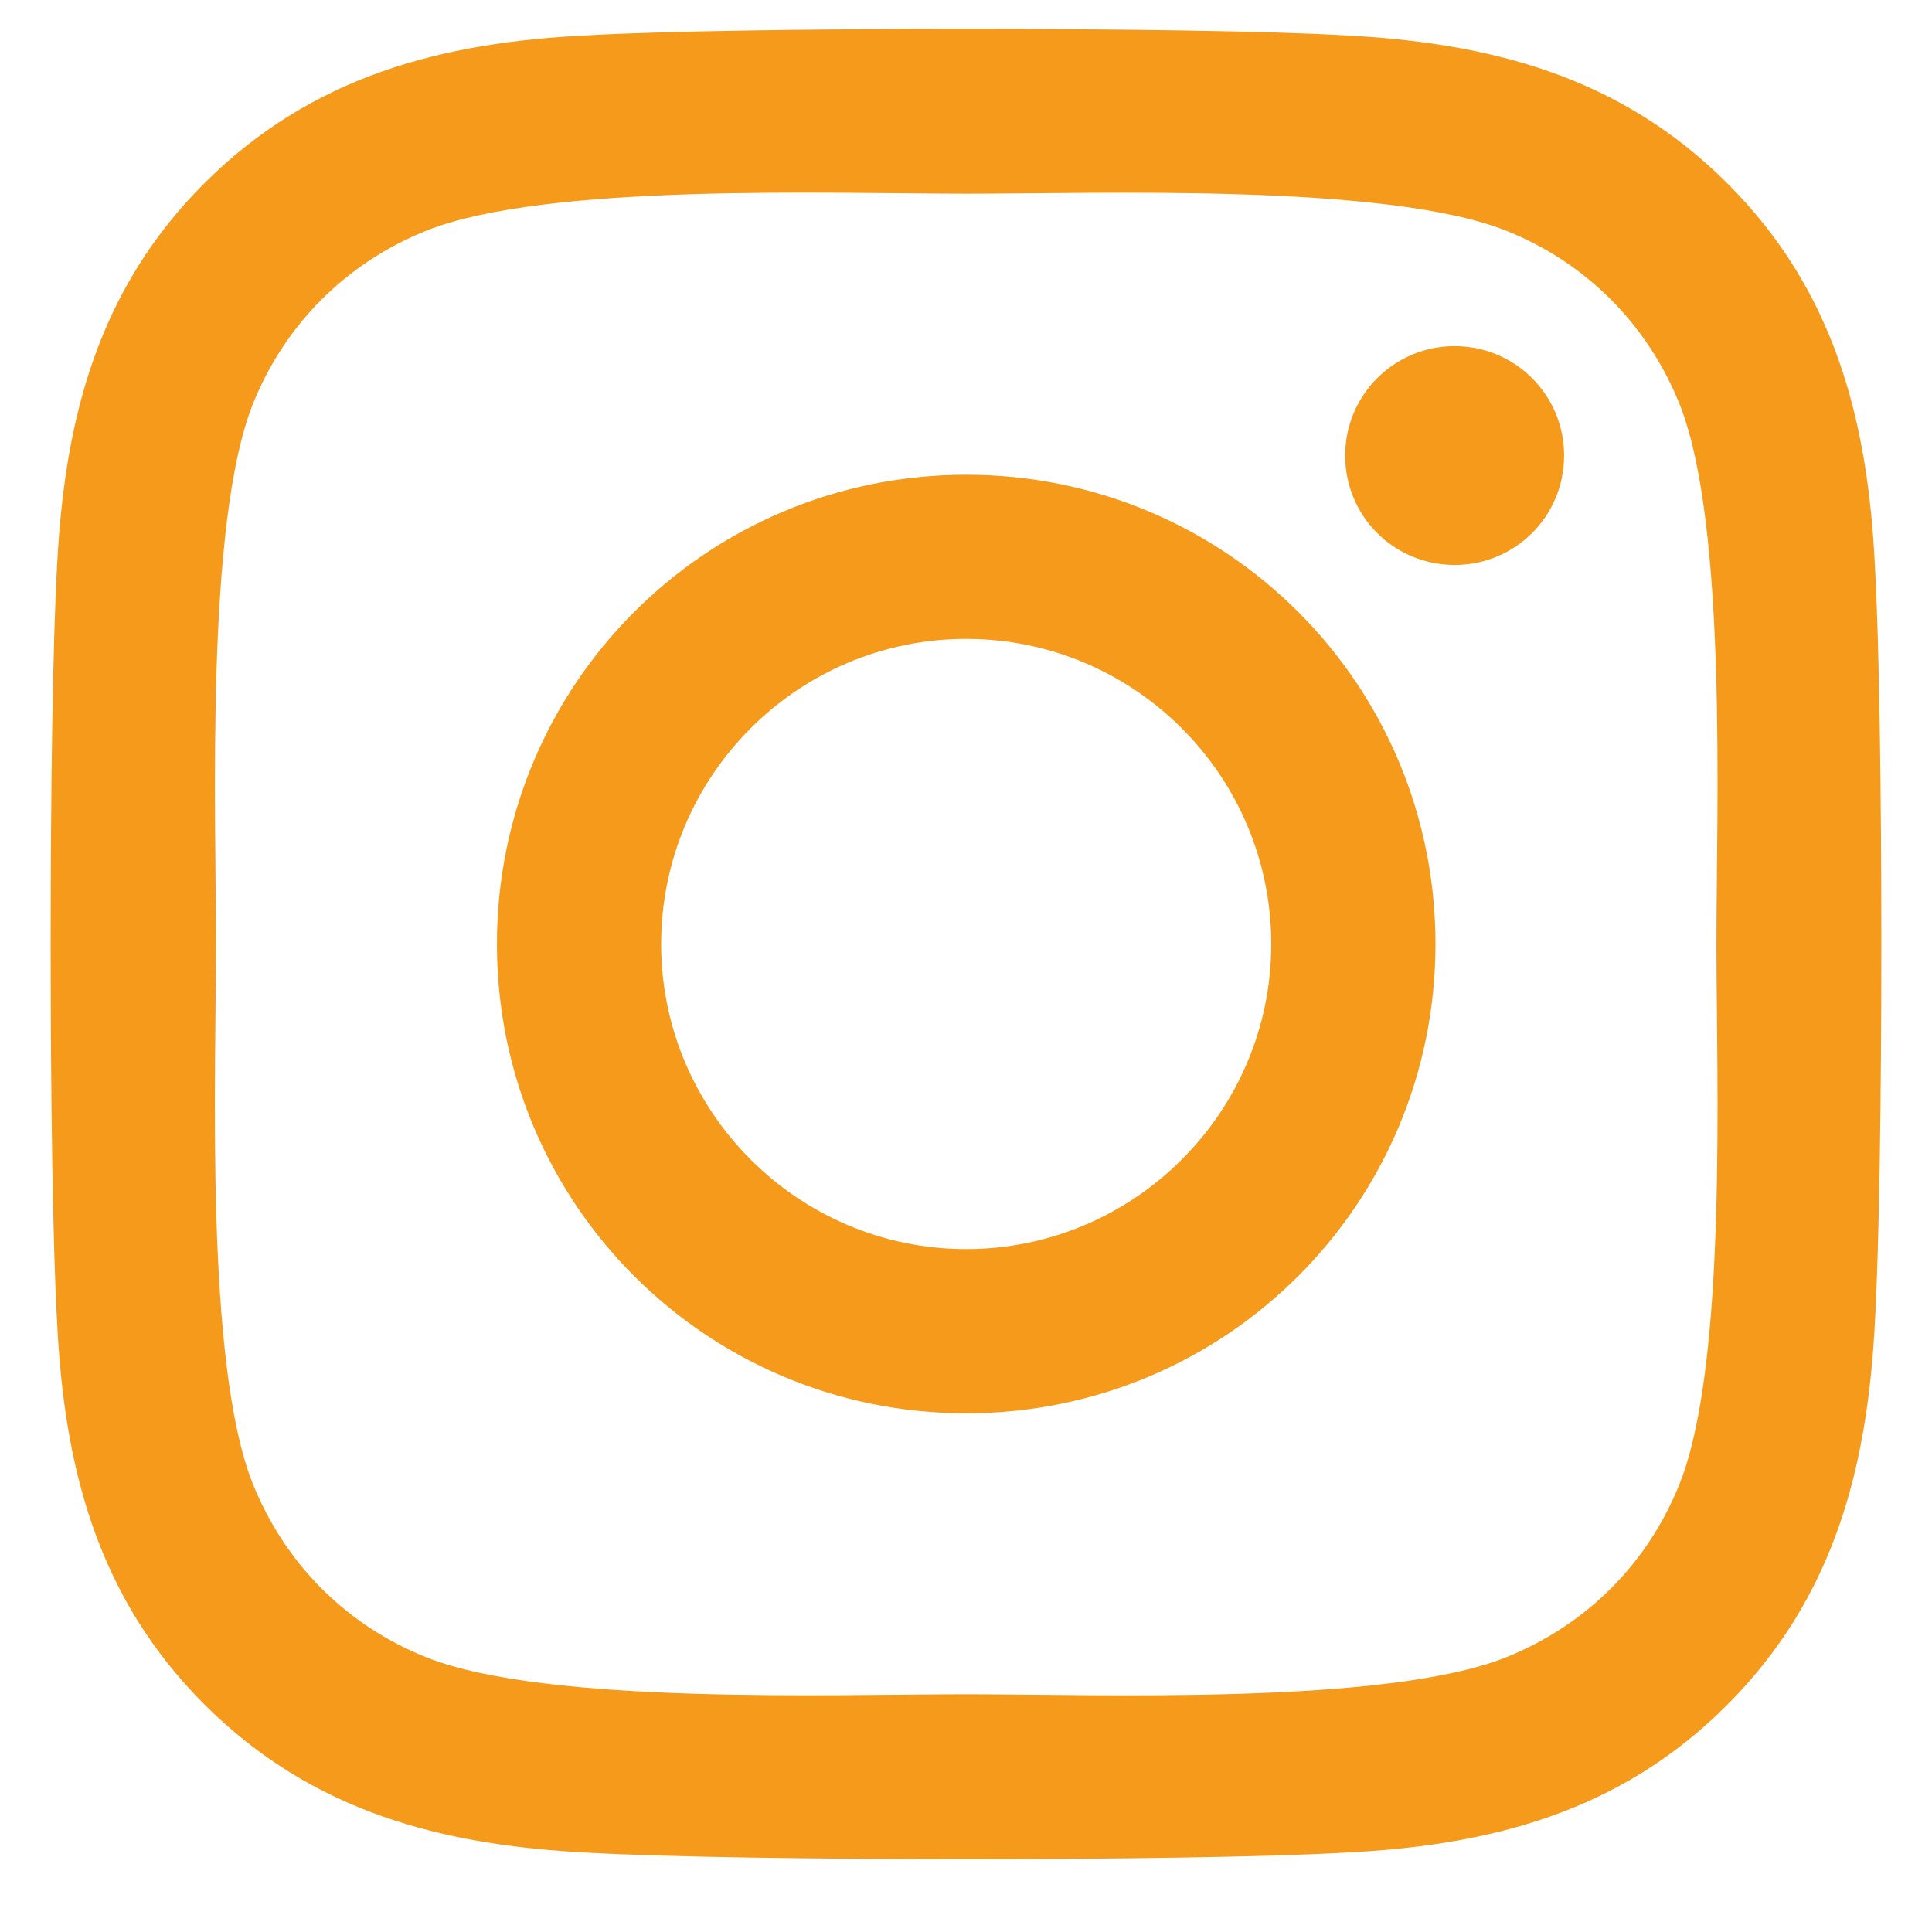
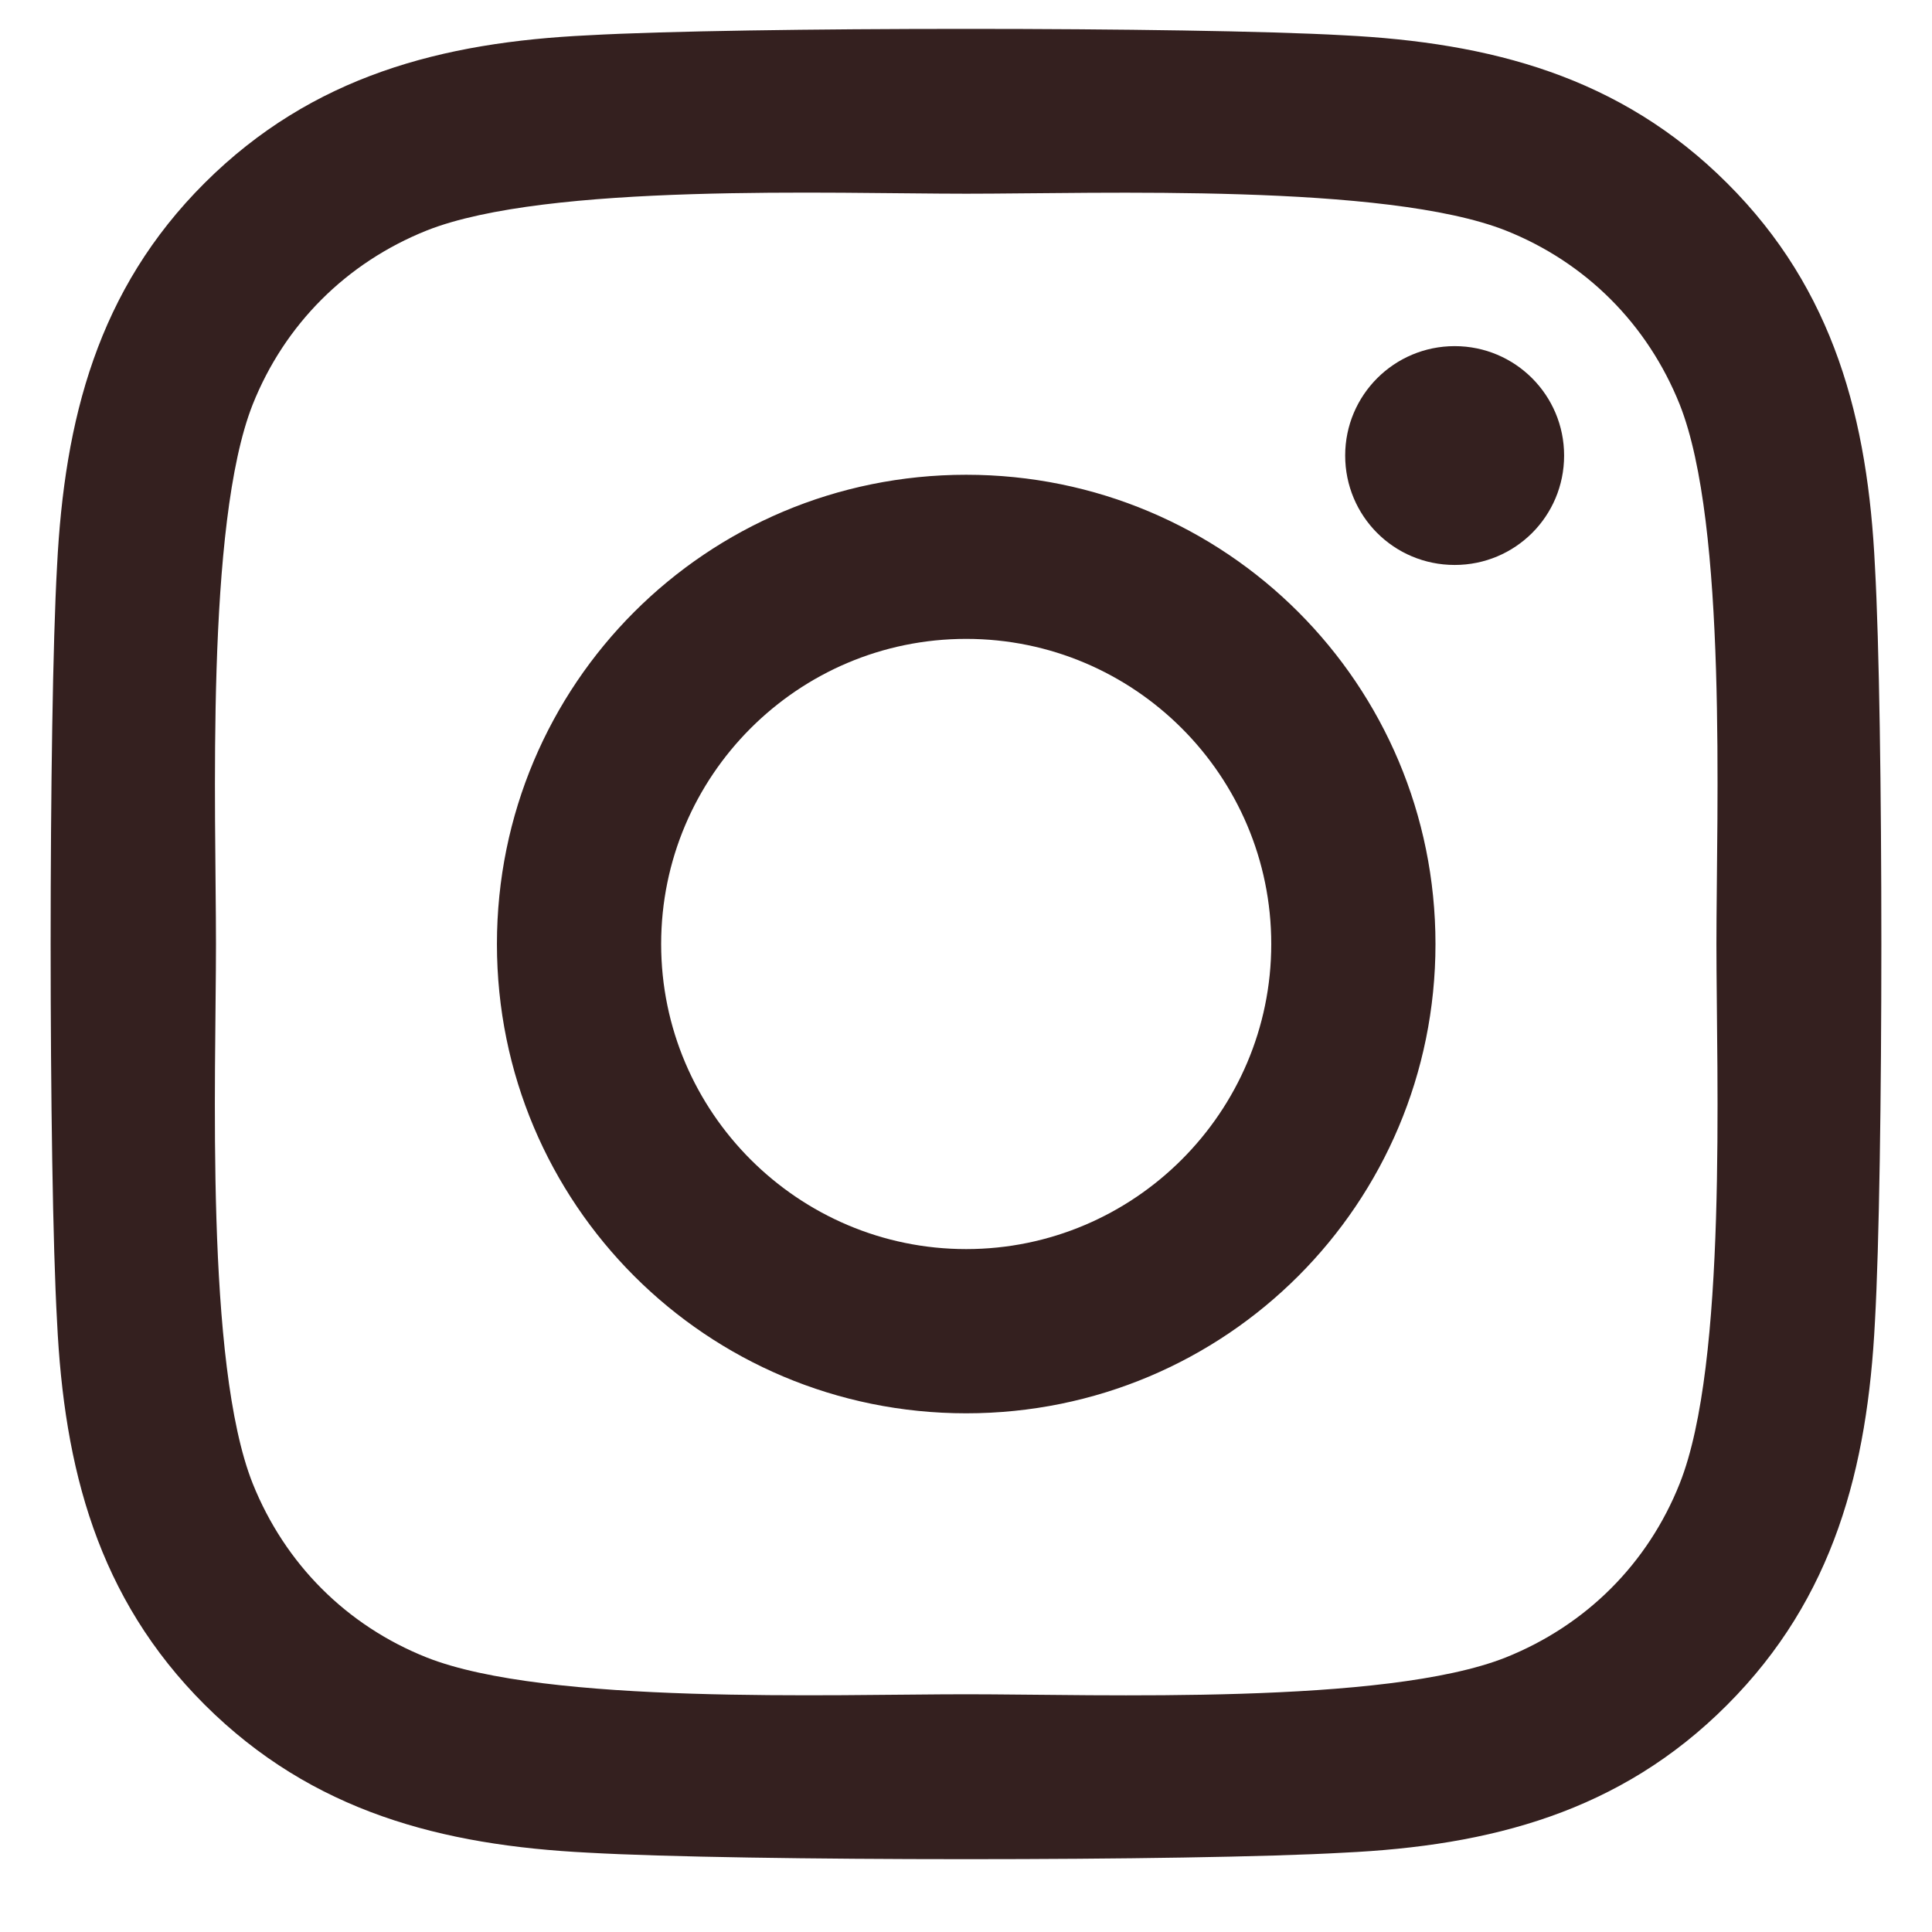
- <svg xmlns="http://www.w3.org/2000/svg" width="19" height="19" viewBox="0 0 19 19" fill="none">
-   <path d="M9.502 4.669C6.948 4.669 4.887 6.729 4.887 9.284C4.887 11.838 6.948 13.899 9.502 13.899C12.057 13.899 14.117 11.838 14.117 9.284C14.117 6.729 12.057 4.669 9.502 4.669ZM9.502 12.284C7.851 12.284 6.502 10.938 6.502 9.284C6.502 7.629 7.847 6.283 9.502 6.283C11.157 6.283 12.502 7.629 12.502 9.284C12.502 10.938 11.153 12.284 9.502 12.284ZM15.382 4.48C15.382 5.078 14.9 5.556 14.306 5.556C13.707 5.556 13.229 5.074 13.229 4.48C13.229 3.885 13.711 3.404 14.306 3.404C14.9 3.404 15.382 3.885 15.382 4.48ZM18.439 5.572C18.37 4.131 18.041 2.853 16.985 1.801C15.932 0.749 14.655 0.419 13.213 0.347C11.727 0.263 7.273 0.263 5.787 0.347C4.349 0.415 3.072 0.745 2.015 1.797C0.959 2.849 0.634 4.126 0.561 5.568C0.477 7.055 0.477 11.509 0.561 12.995C0.63 14.437 0.959 15.714 2.015 16.767C3.072 17.819 4.345 18.148 5.787 18.22C7.273 18.305 11.727 18.305 13.213 18.22C14.655 18.152 15.932 17.823 16.985 16.767C18.037 15.714 18.366 14.437 18.439 12.995C18.523 11.509 18.523 7.059 18.439 5.572ZM16.519 14.589C16.206 15.377 15.599 15.983 14.808 16.3C13.623 16.77 10.811 16.662 9.502 16.662C8.193 16.662 5.377 16.767 4.196 16.3C3.409 15.987 2.803 15.381 2.485 14.589C2.015 13.405 2.124 10.593 2.124 9.284C2.124 7.974 2.019 5.159 2.485 3.978C2.799 3.191 3.405 2.584 4.196 2.267C5.381 1.797 8.193 1.905 9.502 1.905C10.811 1.905 13.627 1.801 14.808 2.267C15.595 2.58 16.202 3.187 16.519 3.978C16.989 5.163 16.88 7.974 16.88 9.284C16.88 10.593 16.989 13.409 16.519 14.589Z" fill="#F59A1B" />
+ <svg xmlns="http://www.w3.org/2000/svg" width="27" height="27" viewBox="0 0 19 19" fill="none">
+   <path d="M9.502 4.669C6.948 4.669 4.887 6.729 4.887 9.284C4.887 11.838 6.948 13.899 9.502 13.899C12.057 13.899 14.117 11.838 14.117 9.284C14.117 6.729 12.057 4.669 9.502 4.669ZM9.502 12.284C7.851 12.284 6.502 10.938 6.502 9.284C6.502 7.629 7.847 6.283 9.502 6.283C11.157 6.283 12.502 7.629 12.502 9.284C12.502 10.938 11.153 12.284 9.502 12.284ZM15.382 4.48C15.382 5.078 14.9 5.556 14.306 5.556C13.707 5.556 13.229 5.074 13.229 4.48C13.229 3.885 13.711 3.404 14.306 3.404C14.9 3.404 15.382 3.885 15.382 4.48ZM18.439 5.572C18.37 4.131 18.041 2.853 16.985 1.801C15.932 0.749 14.655 0.419 13.213 0.347C11.727 0.263 7.273 0.263 5.787 0.347C4.349 0.415 3.072 0.745 2.015 1.797C0.959 2.849 0.634 4.126 0.561 5.568C0.477 7.055 0.477 11.509 0.561 12.995C0.63 14.437 0.959 15.714 2.015 16.767C3.072 17.819 4.345 18.148 5.787 18.22C7.273 18.305 11.727 18.305 13.213 18.22C14.655 18.152 15.932 17.823 16.985 16.767C18.037 15.714 18.366 14.437 18.439 12.995C18.523 11.509 18.523 7.059 18.439 5.572ZM16.519 14.589C16.206 15.377 15.599 15.983 14.808 16.3C13.623 16.77 10.811 16.662 9.502 16.662C8.193 16.662 5.377 16.767 4.196 16.3C3.409 15.987 2.803 15.381 2.485 14.589C2.015 13.405 2.124 10.593 2.124 9.284C2.124 7.974 2.019 5.159 2.485 3.978C2.799 3.191 3.405 2.584 4.196 2.267C5.381 1.797 8.193 1.905 9.502 1.905C10.811 1.905 13.627 1.801 14.808 2.267C15.595 2.58 16.202 3.187 16.519 3.978C16.989 5.163 16.88 7.974 16.88 9.284C16.88 10.593 16.989 13.409 16.519 14.589Z" fill="#34201F" />
</svg>
